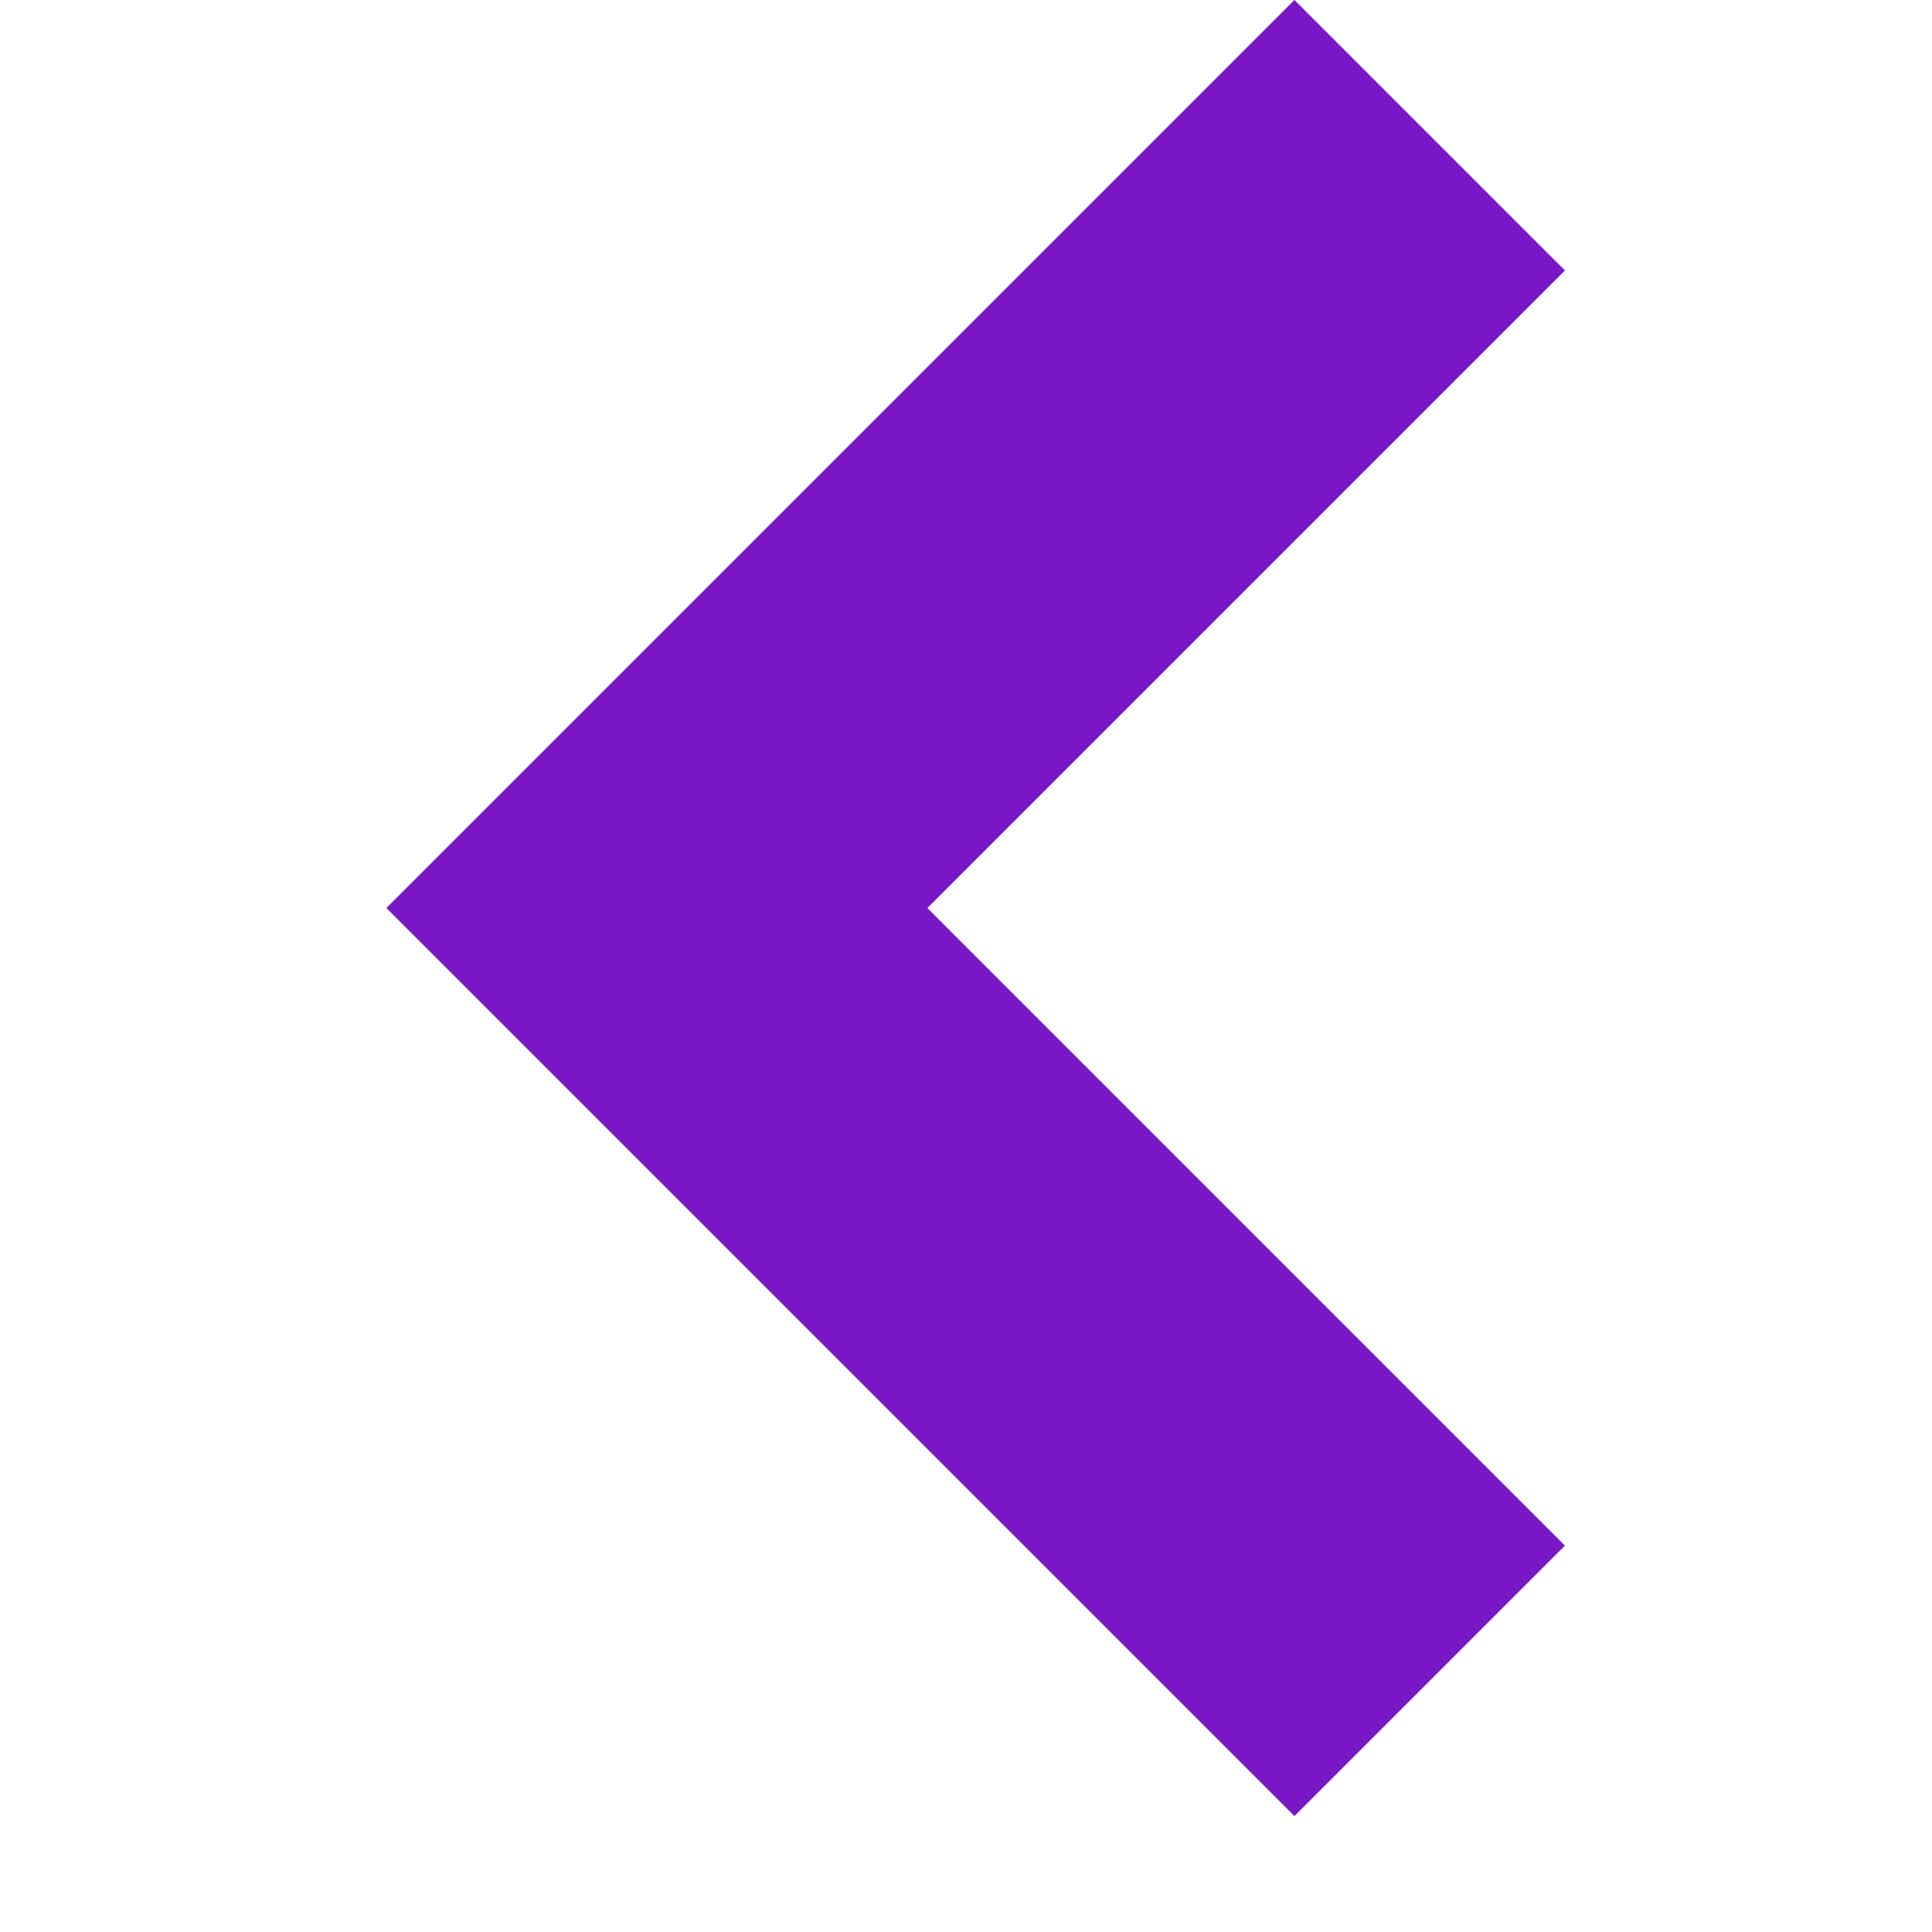
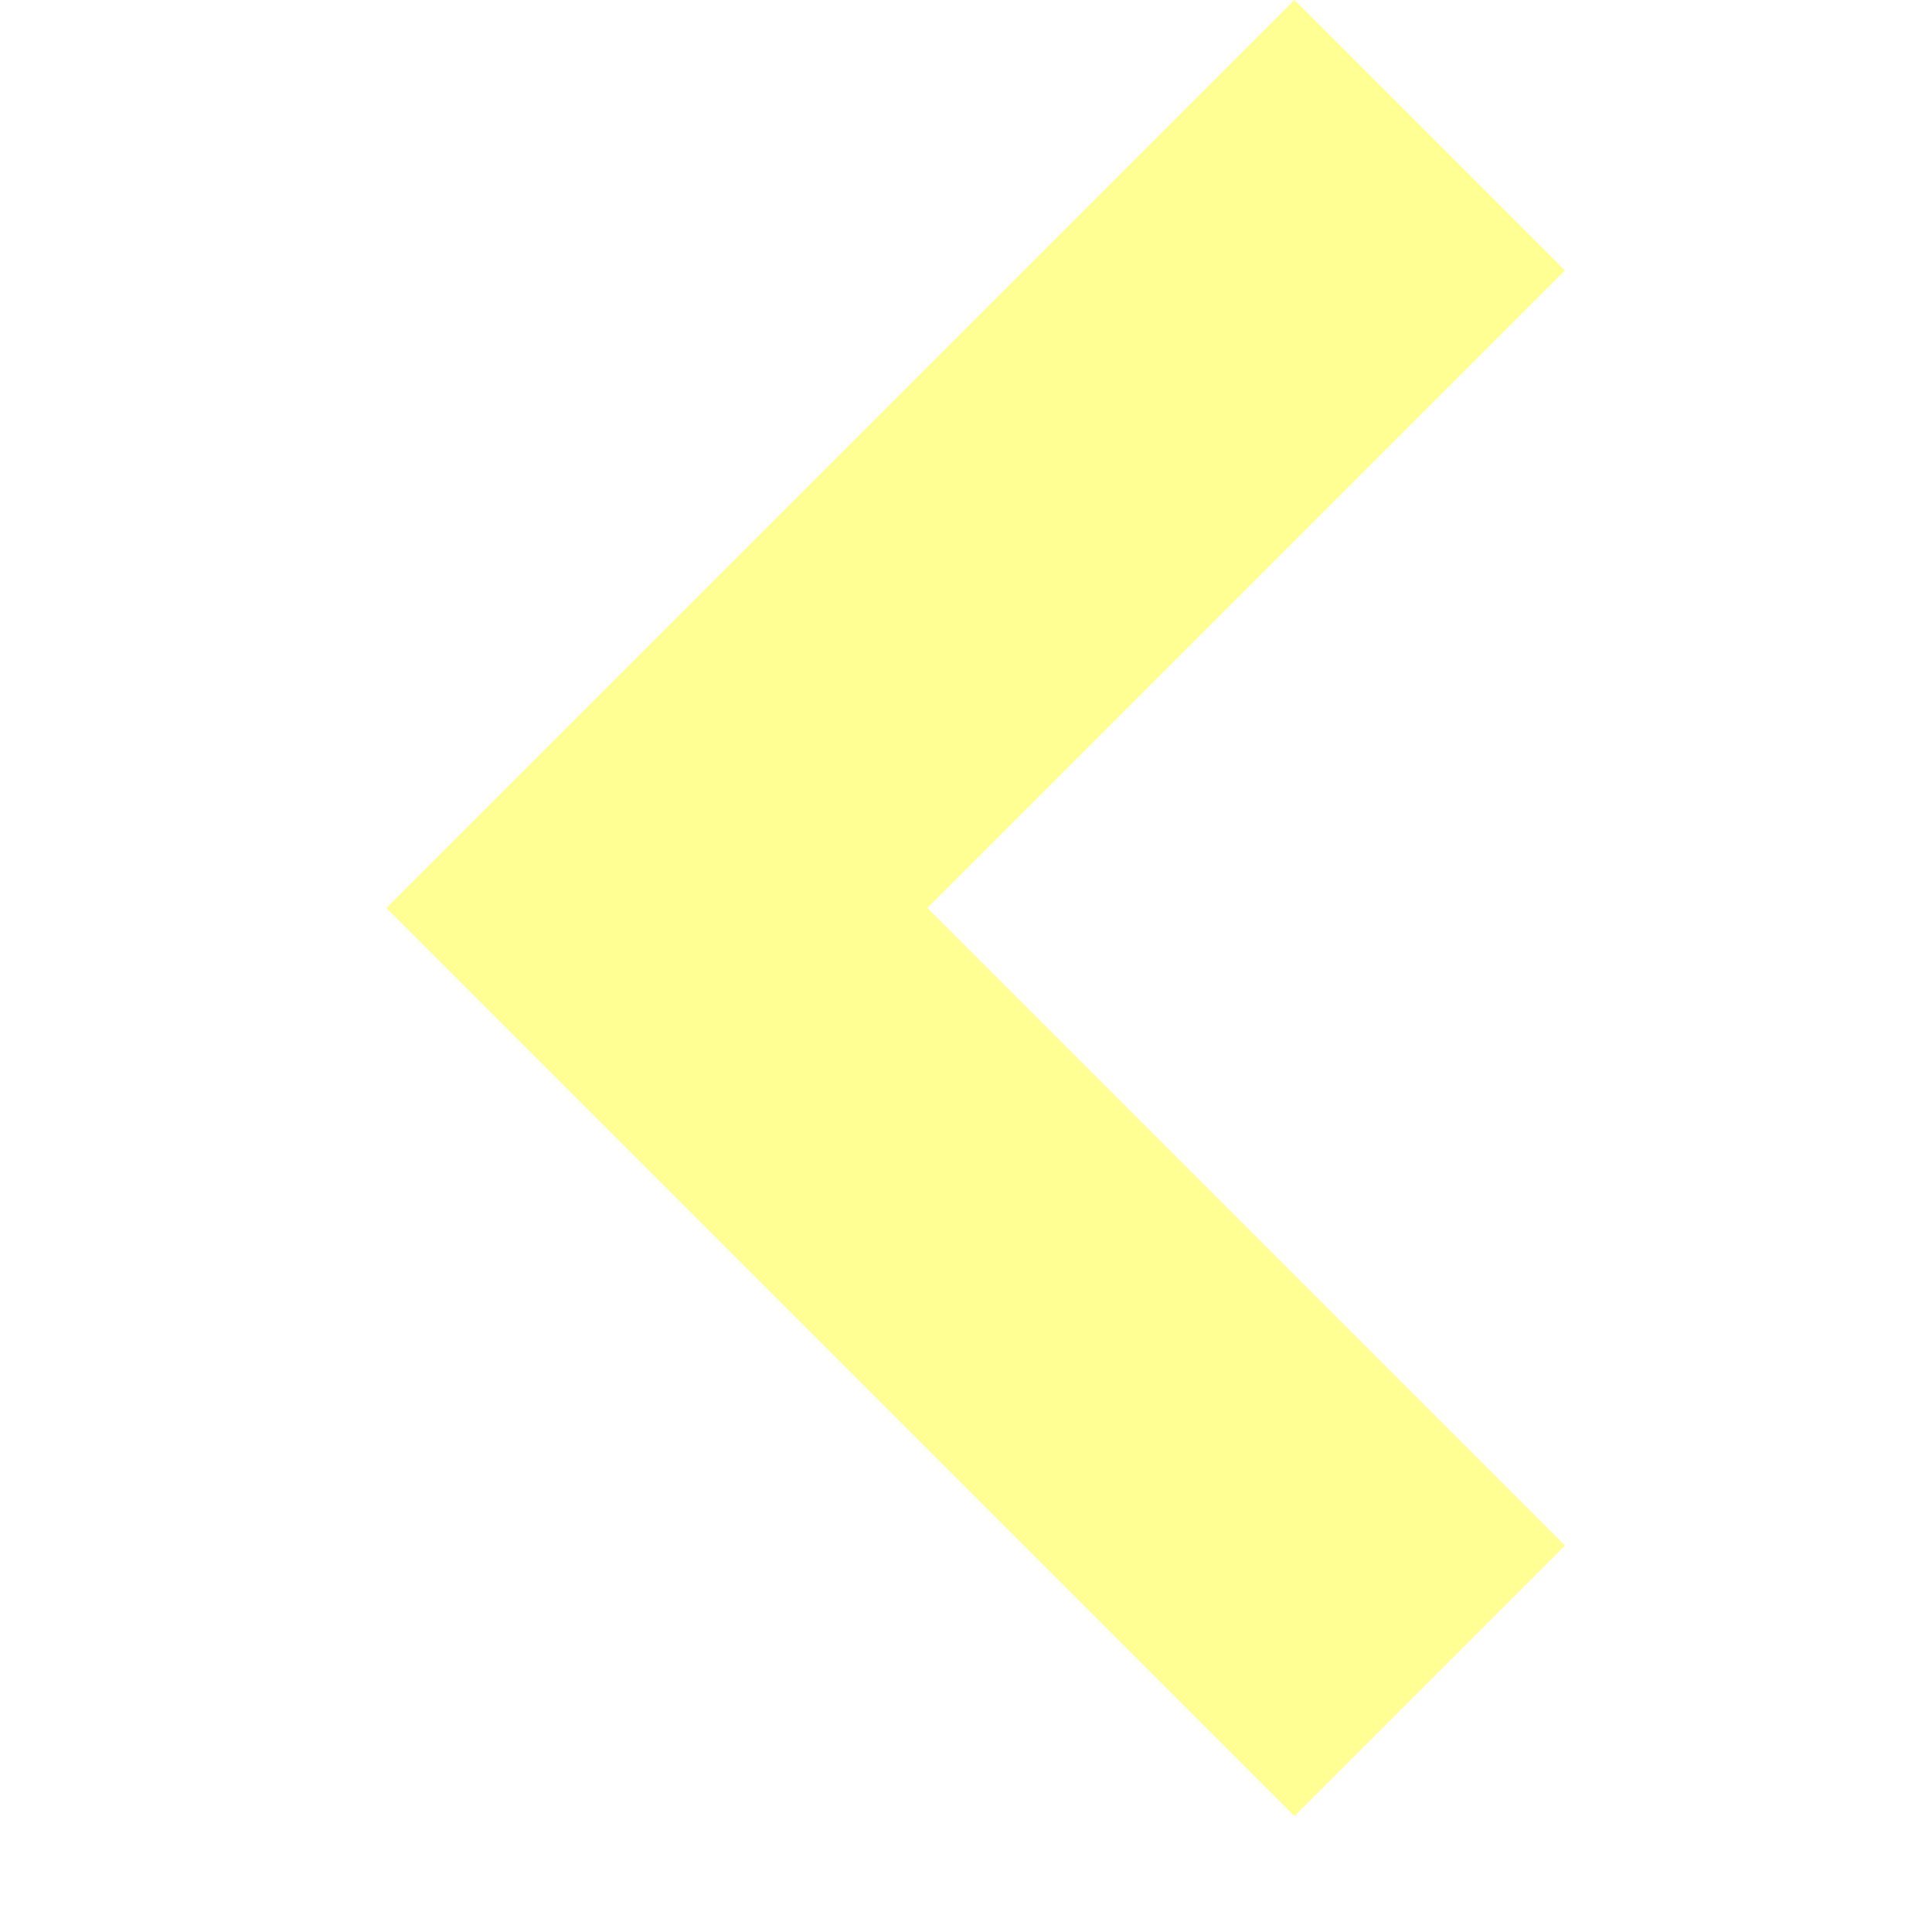
<svg xmlns="http://www.w3.org/2000/svg" width="10" height="10" viewBox="0 0 10 10">
  <defs>
-     <style>.a{fill:none;}.b{clip-path:url(#a);}.c{fill:#7917c7;}</style>
-     <clipPath id="a">
-       <rect class="a" width="10" height="10" />
+     <clipPath id="clip-path">
+       <rect width="10" height="10" fill="none" />
    </clipPath>
  </defs>
-   <g class="b">
-     <path class="c" d="M6.7,8.1,2,3.4,3.4,2,6.7,5.3,10,2l1.4,1.4Z" transform="translate(10.1 -2) rotate(90)" />
-     <rect class="a" width="10" height="10" />
+   <g id="Symbol_132_7" data-name="Symbol 132 – 7" clip-path="url(#clip-path)">
+     <path id="패스_36" data-name="패스 36" d="M6.7,8.1,2,3.4,3.4,2,6.7,5.3,10,2l1.4,1.4Z" transform="translate(10.1 -2) rotate(90)" fill="#ffff94" />
+     <rect id="사각형_1464" data-name="사각형 1464" width="10" height="10" fill="none" />
  </g>
</svg>
